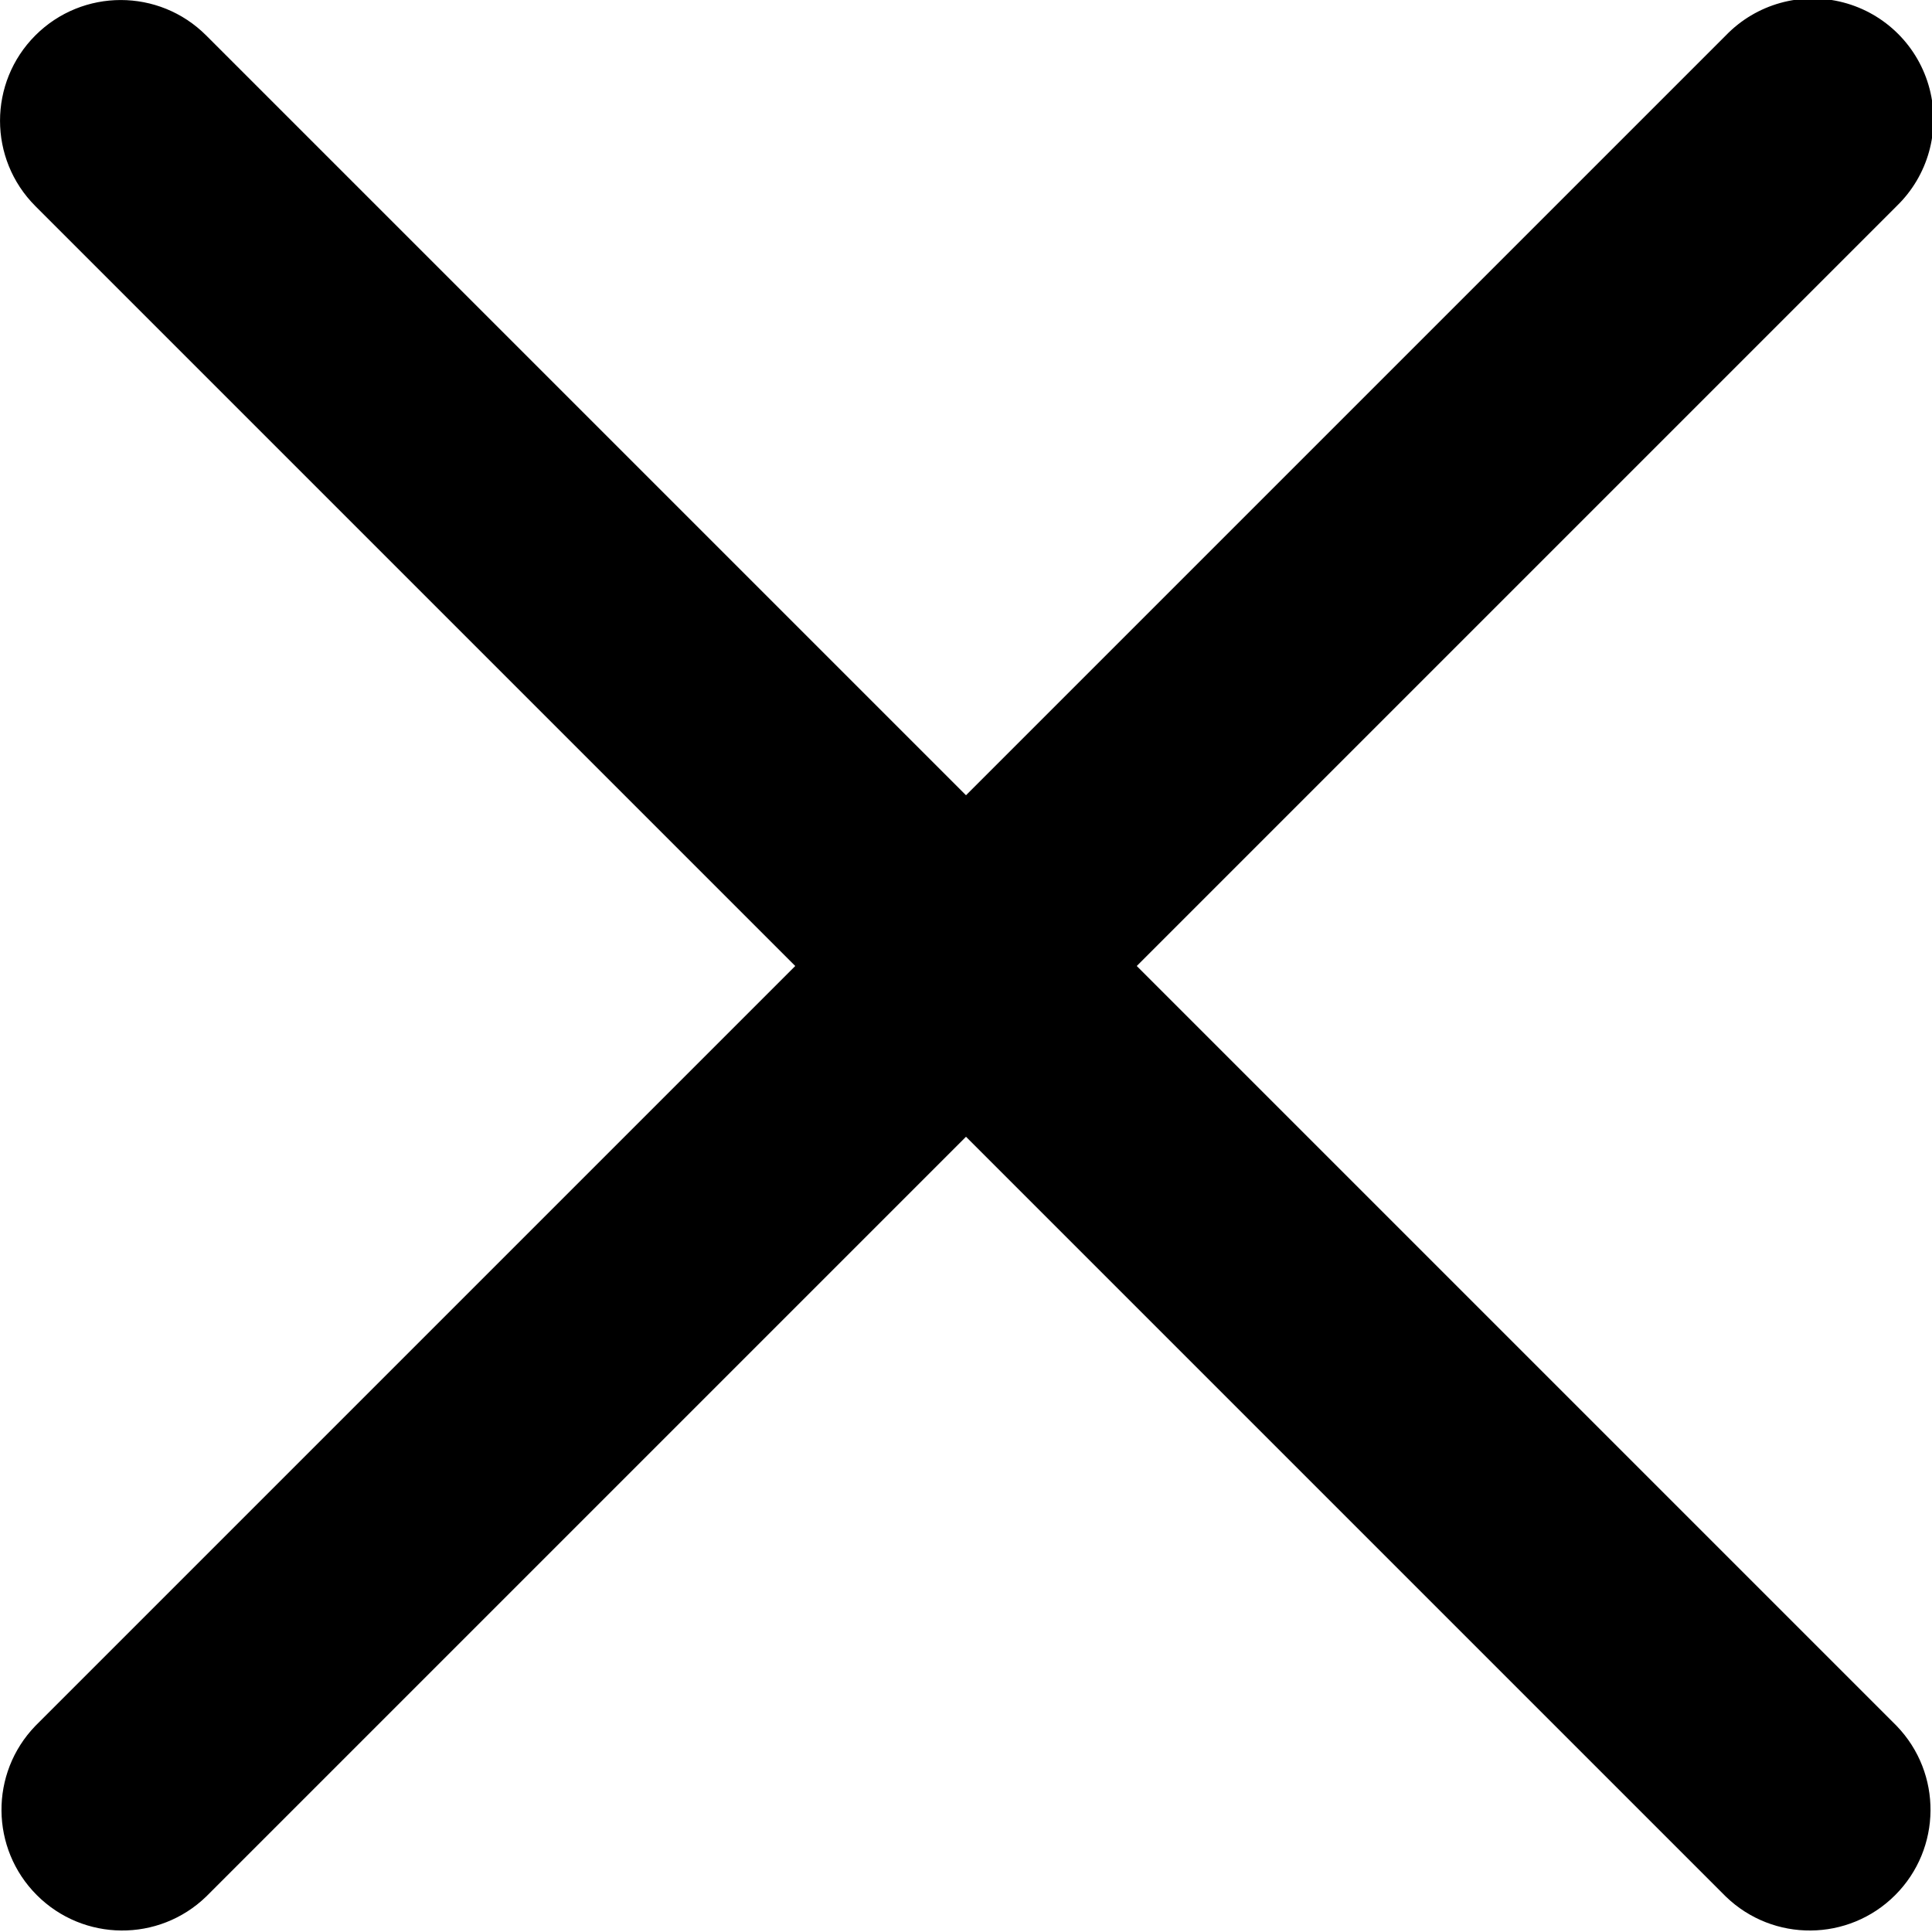
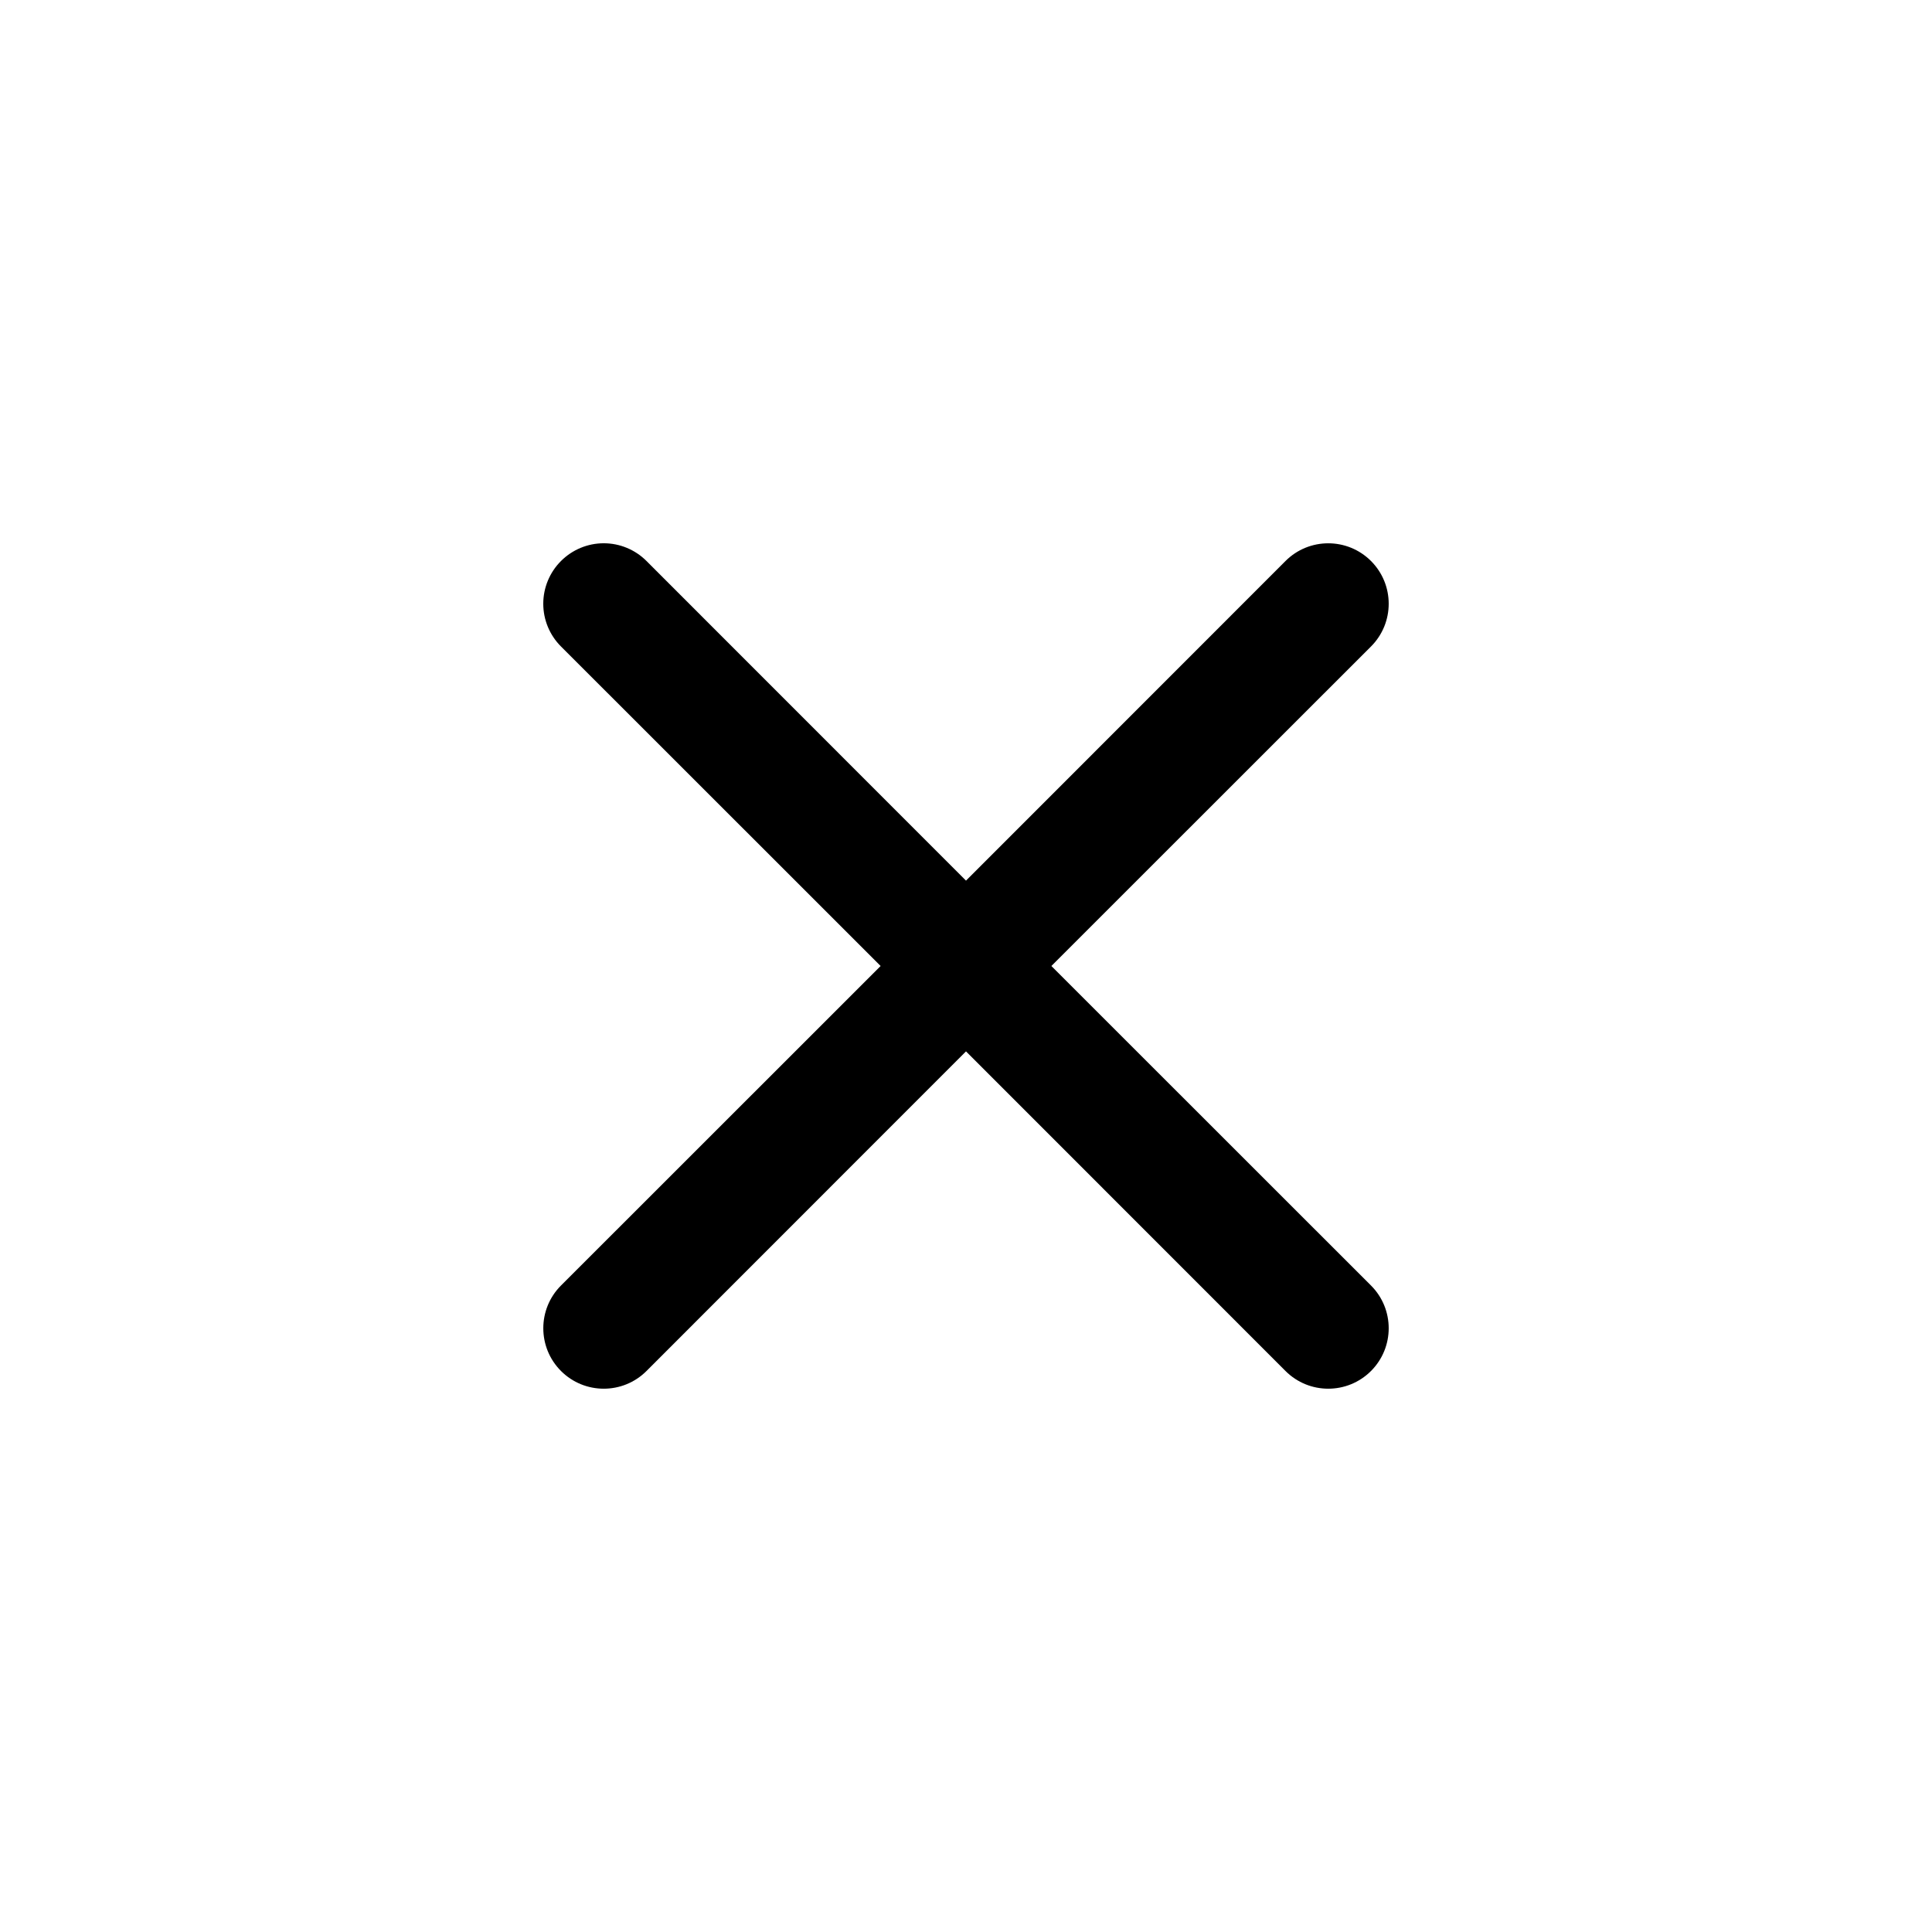
- <svg xmlns="http://www.w3.org/2000/svg" viewBox="0 0 16 16" fill="currentColor">
-   <path d="M.293.293a1 1 0 011.414 0L8 6.586 14.293.293a1 1 0 111.414 1.414L9.414 8l6.293 6.293a1 1 0 01-1.414 1.414L8 9.414l-6.293 6.293a1 1 0 01-1.414-1.414L6.586 8 .293 1.707a1 1 0 010-1.414z" />
+ <svg xmlns="http://www.w3.org/2000/svg" width="16" height="16" fill="currentColor" class="bi bi-x" viewBox="0 0 16 16">
+   <path d="M4.646 4.646a.5.5 0 0 1 .708 0L8 7.293l2.646-2.647a.5.5 0 0 1 .708.708L8.707 8l2.647 2.646a.5.5 0 0 1-.708.708L8 8.707l-2.646 2.647a.5.5 0 0 1-.708-.708L7.293 8 4.646 5.354a.5.5 0 0 1 0-.708z" />
</svg>
